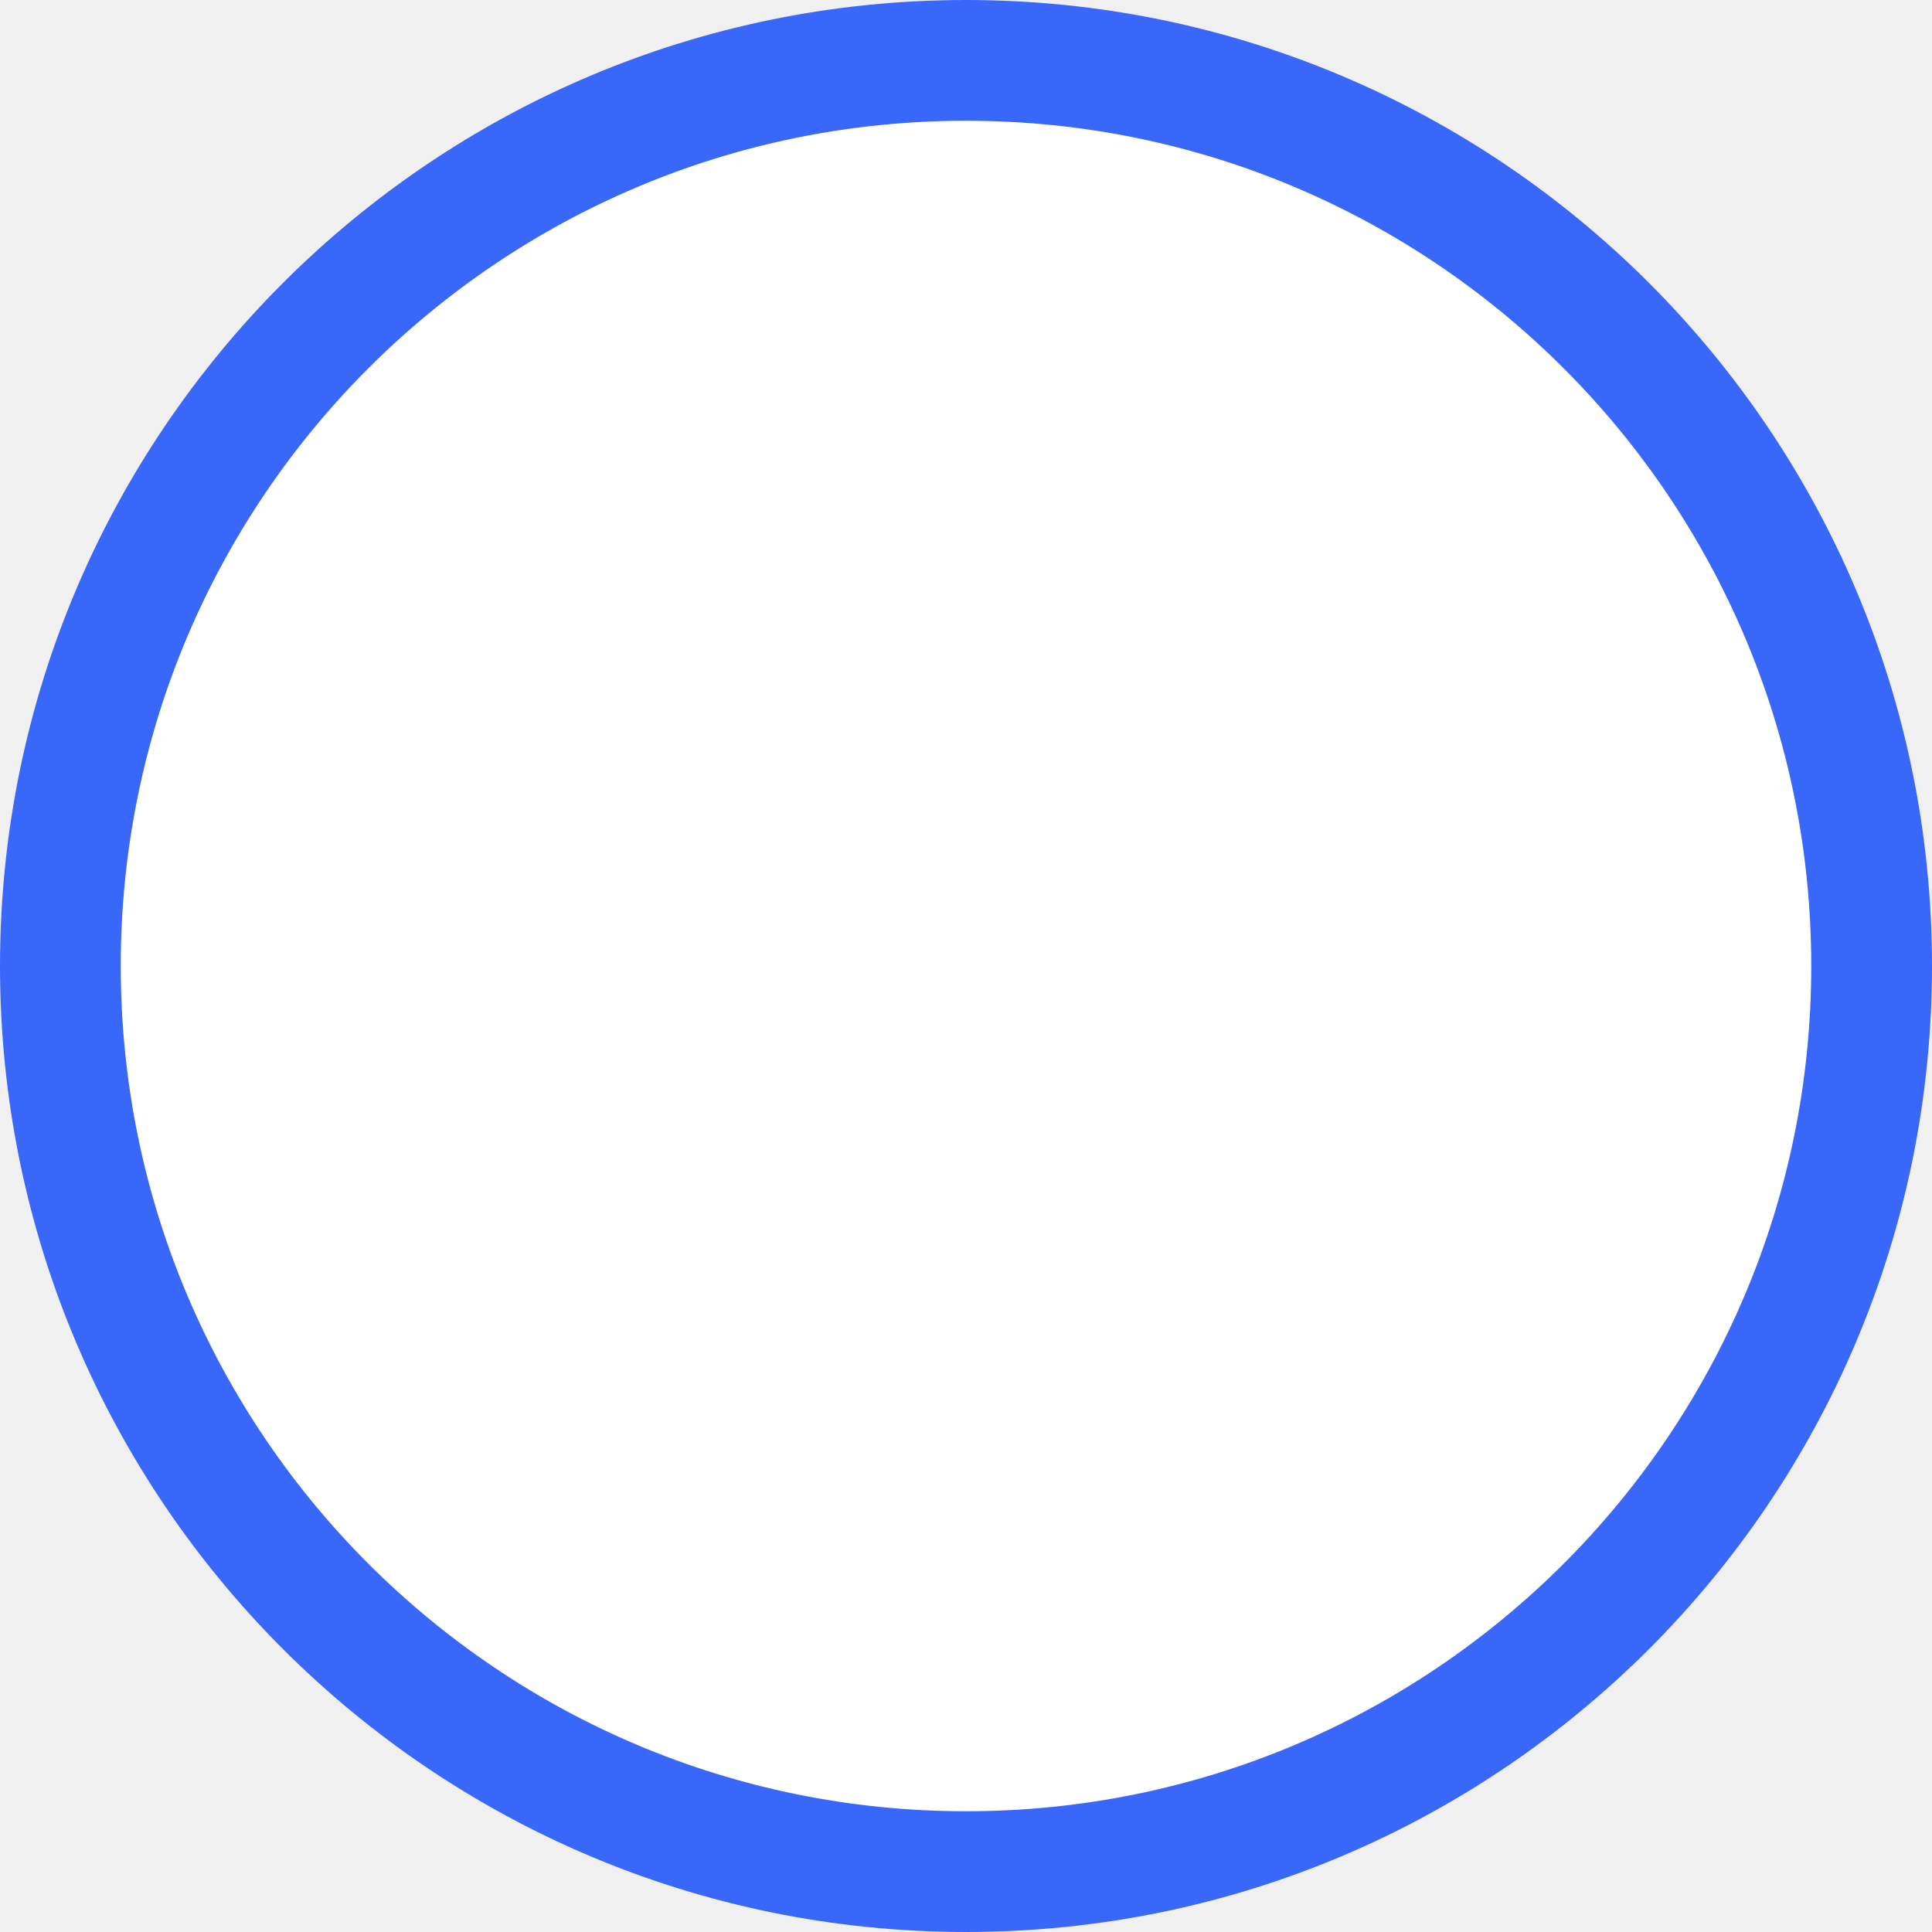
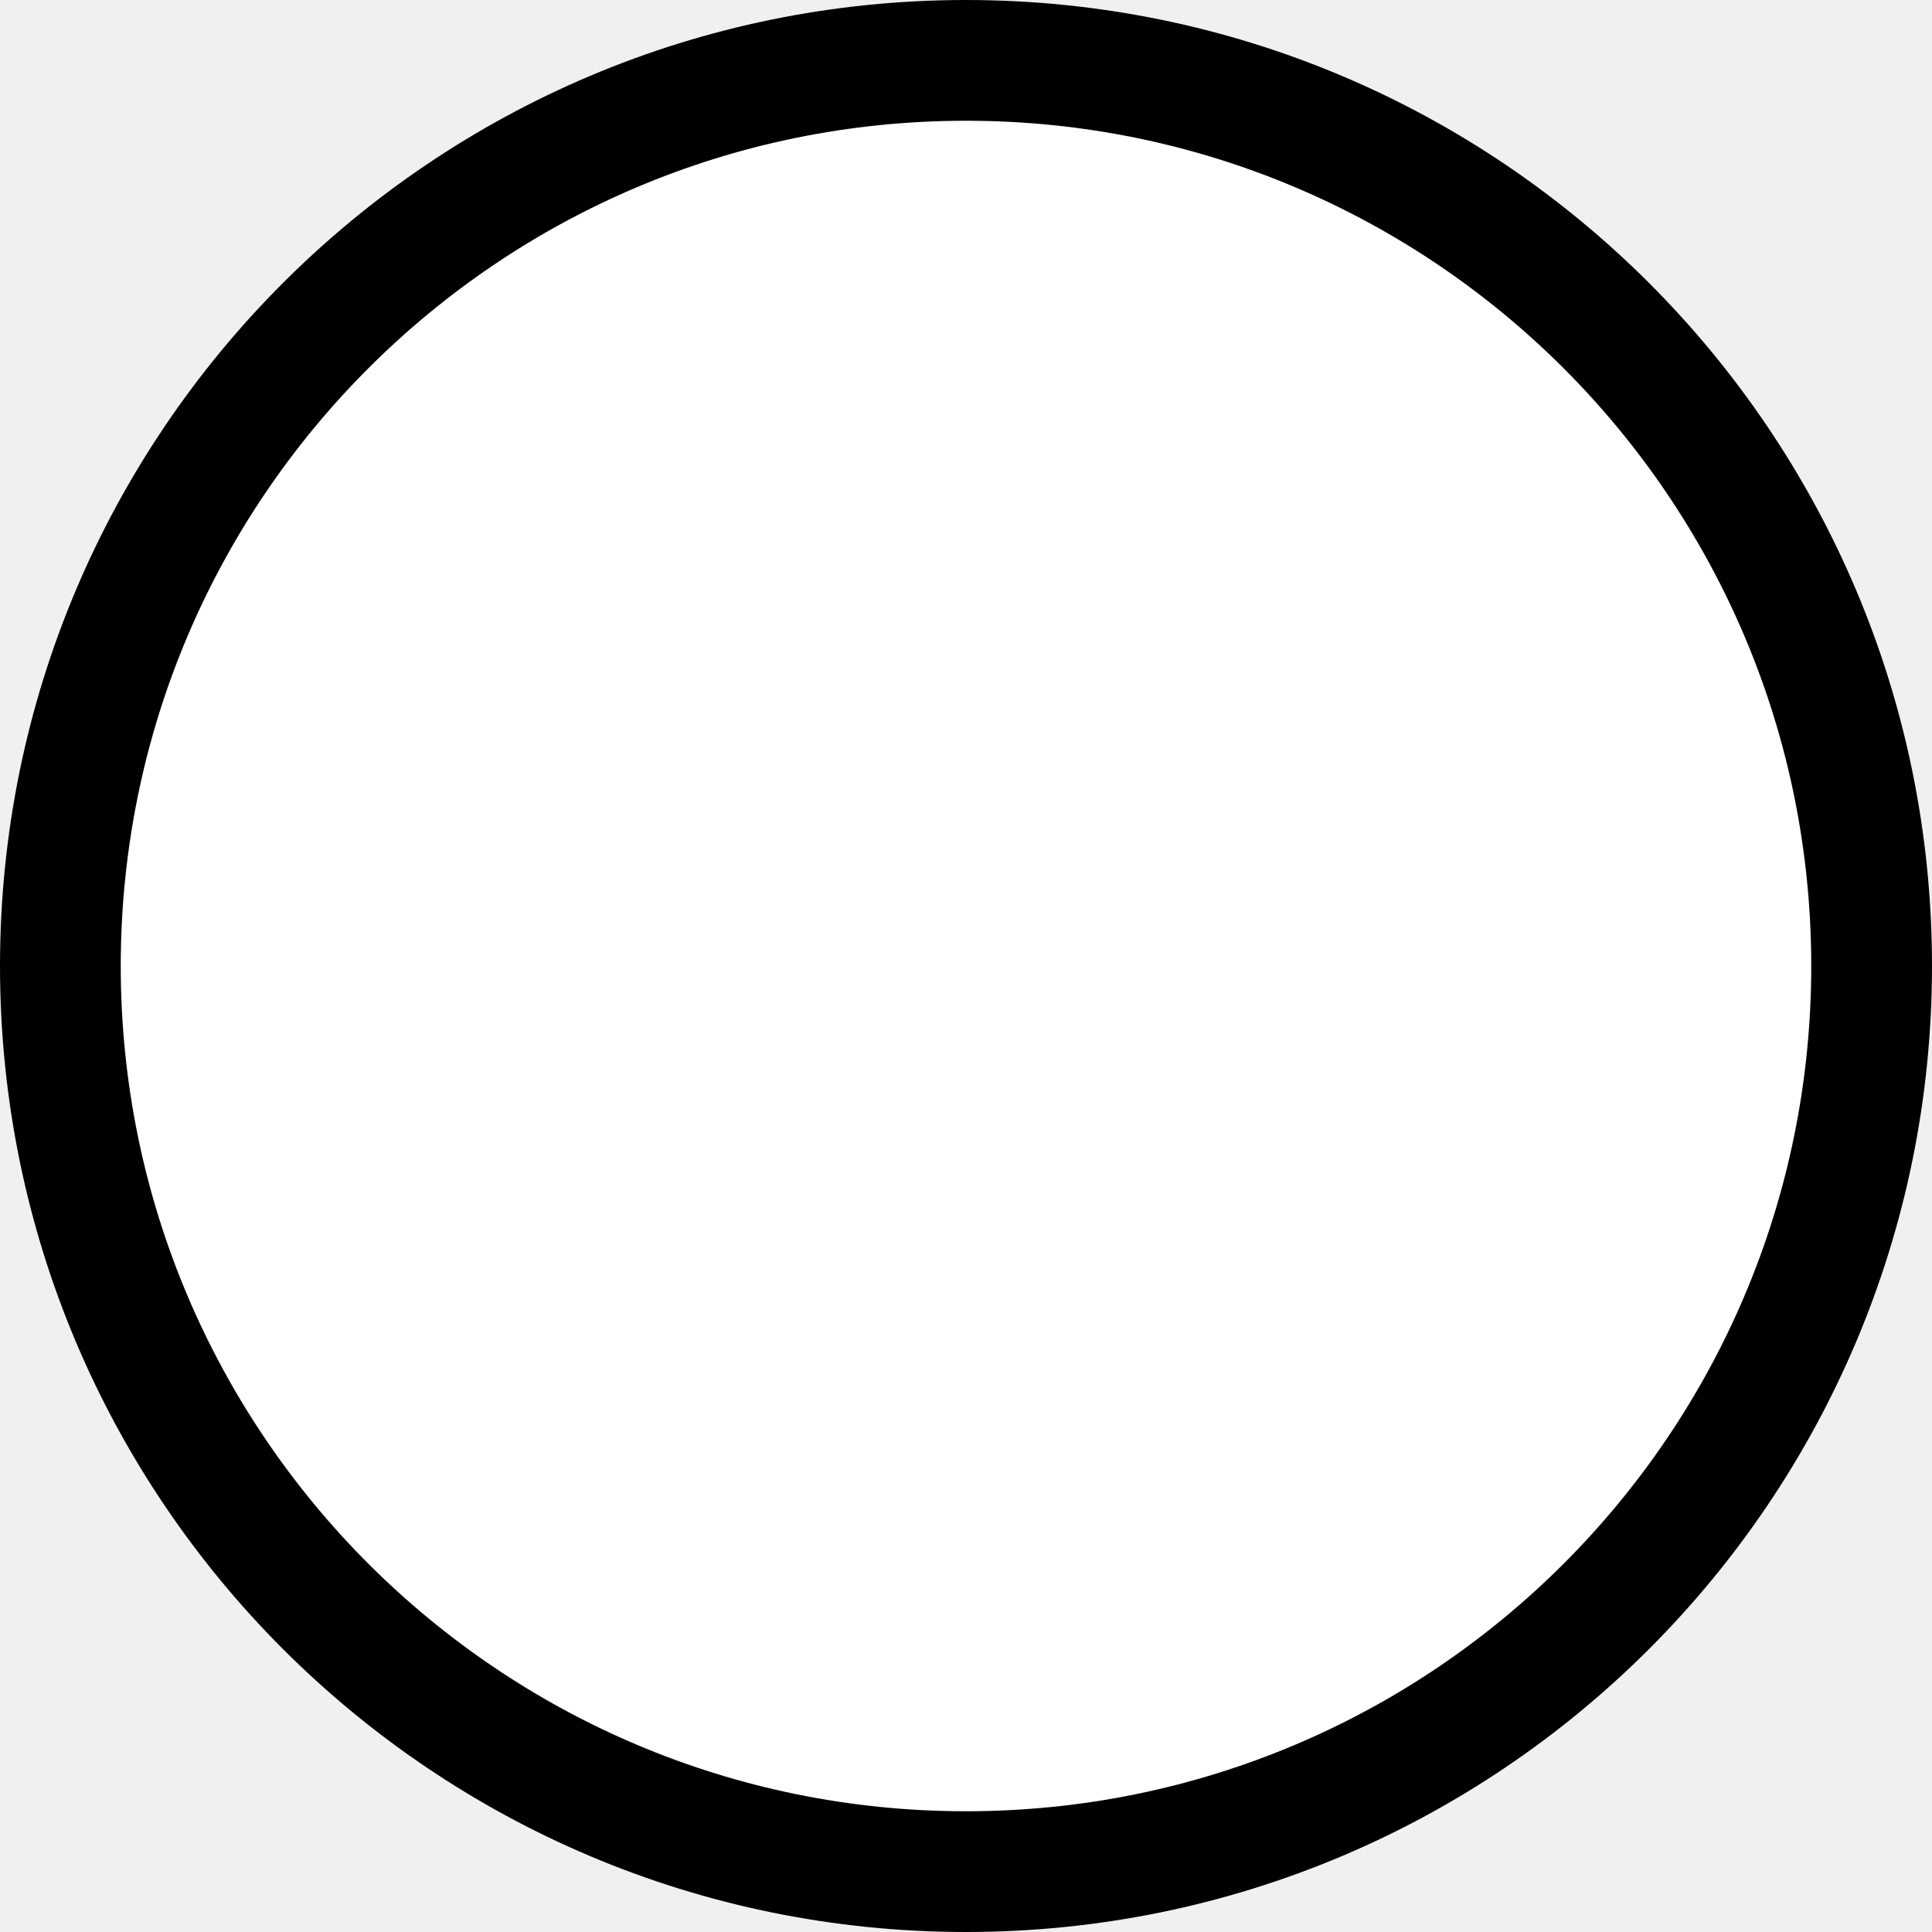
<svg xmlns="http://www.w3.org/2000/svg" width="16" height="16" viewBox="0 0 16 16" fill="none">
  <path fill-rule="evenodd" clip-rule="evenodd" d="M8 16C12.418 16 16 12.418 16 8C16 3.582 12.418 0 8 0C3.582 0 0 3.582 0 8C0 12.418 3.582 16 8 16Z" fill="white" />
-   <path fill-rule="evenodd" clip-rule="evenodd" d="M8 15C11.866 15 15 11.866 15 8C15 4.134 11.866 1 8 1C4.134 1 1 4.134 1 8C1 11.866 4.134 15 8 15ZM16 8C16 12.418 12.418 16 8 16C3.582 16 0 12.418 0 8C0 3.582 3.582 0 8 0C12.418 0 16 3.582 16 8Z" fill="#3867FA" />
+   <path fill-rule="evenodd" clip-rule="evenodd" d="M8 15C11.866 15 15 11.866 15 8C15 4.134 11.866 1 8 1C4.134 1 1 4.134 1 8C1 11.866 4.134 15 8 15ZM16 8C16 12.418 12.418 16 8 16C3.582 16 0 12.418 0 8C0 3.582 3.582 0 8 0C12.418 0 16 3.582 16 8Z" fill="#000" />
</svg>
